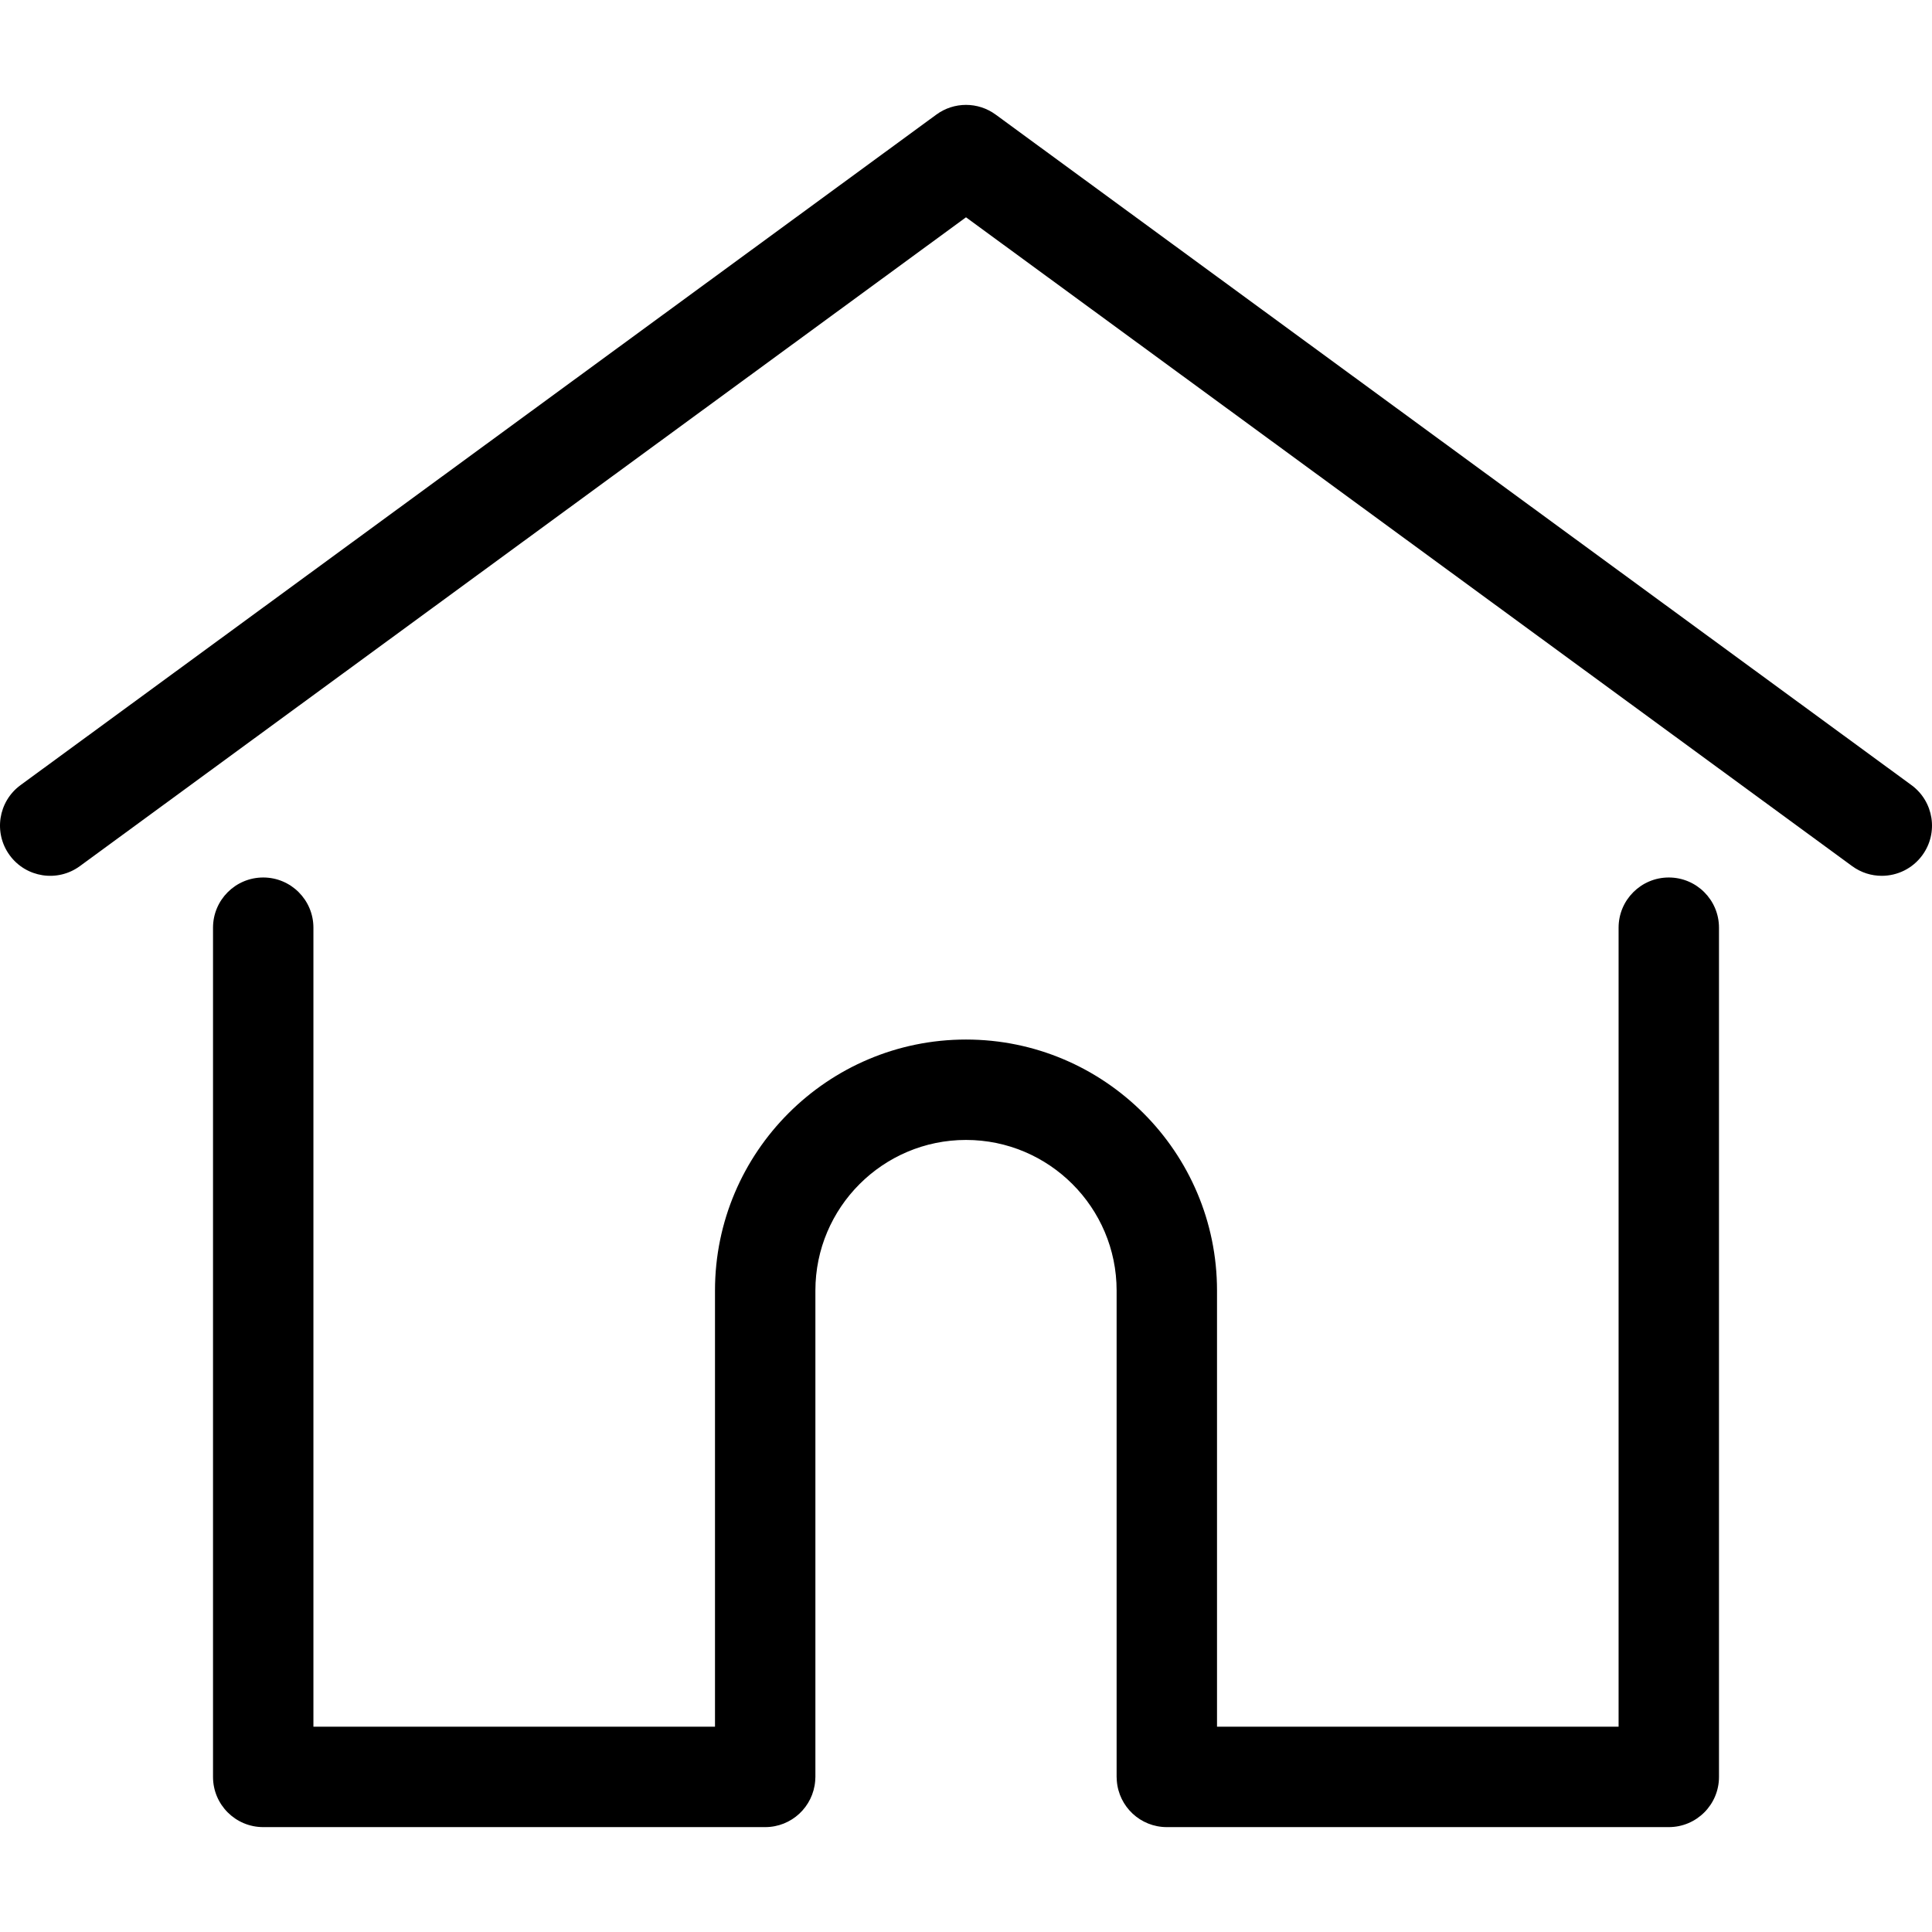
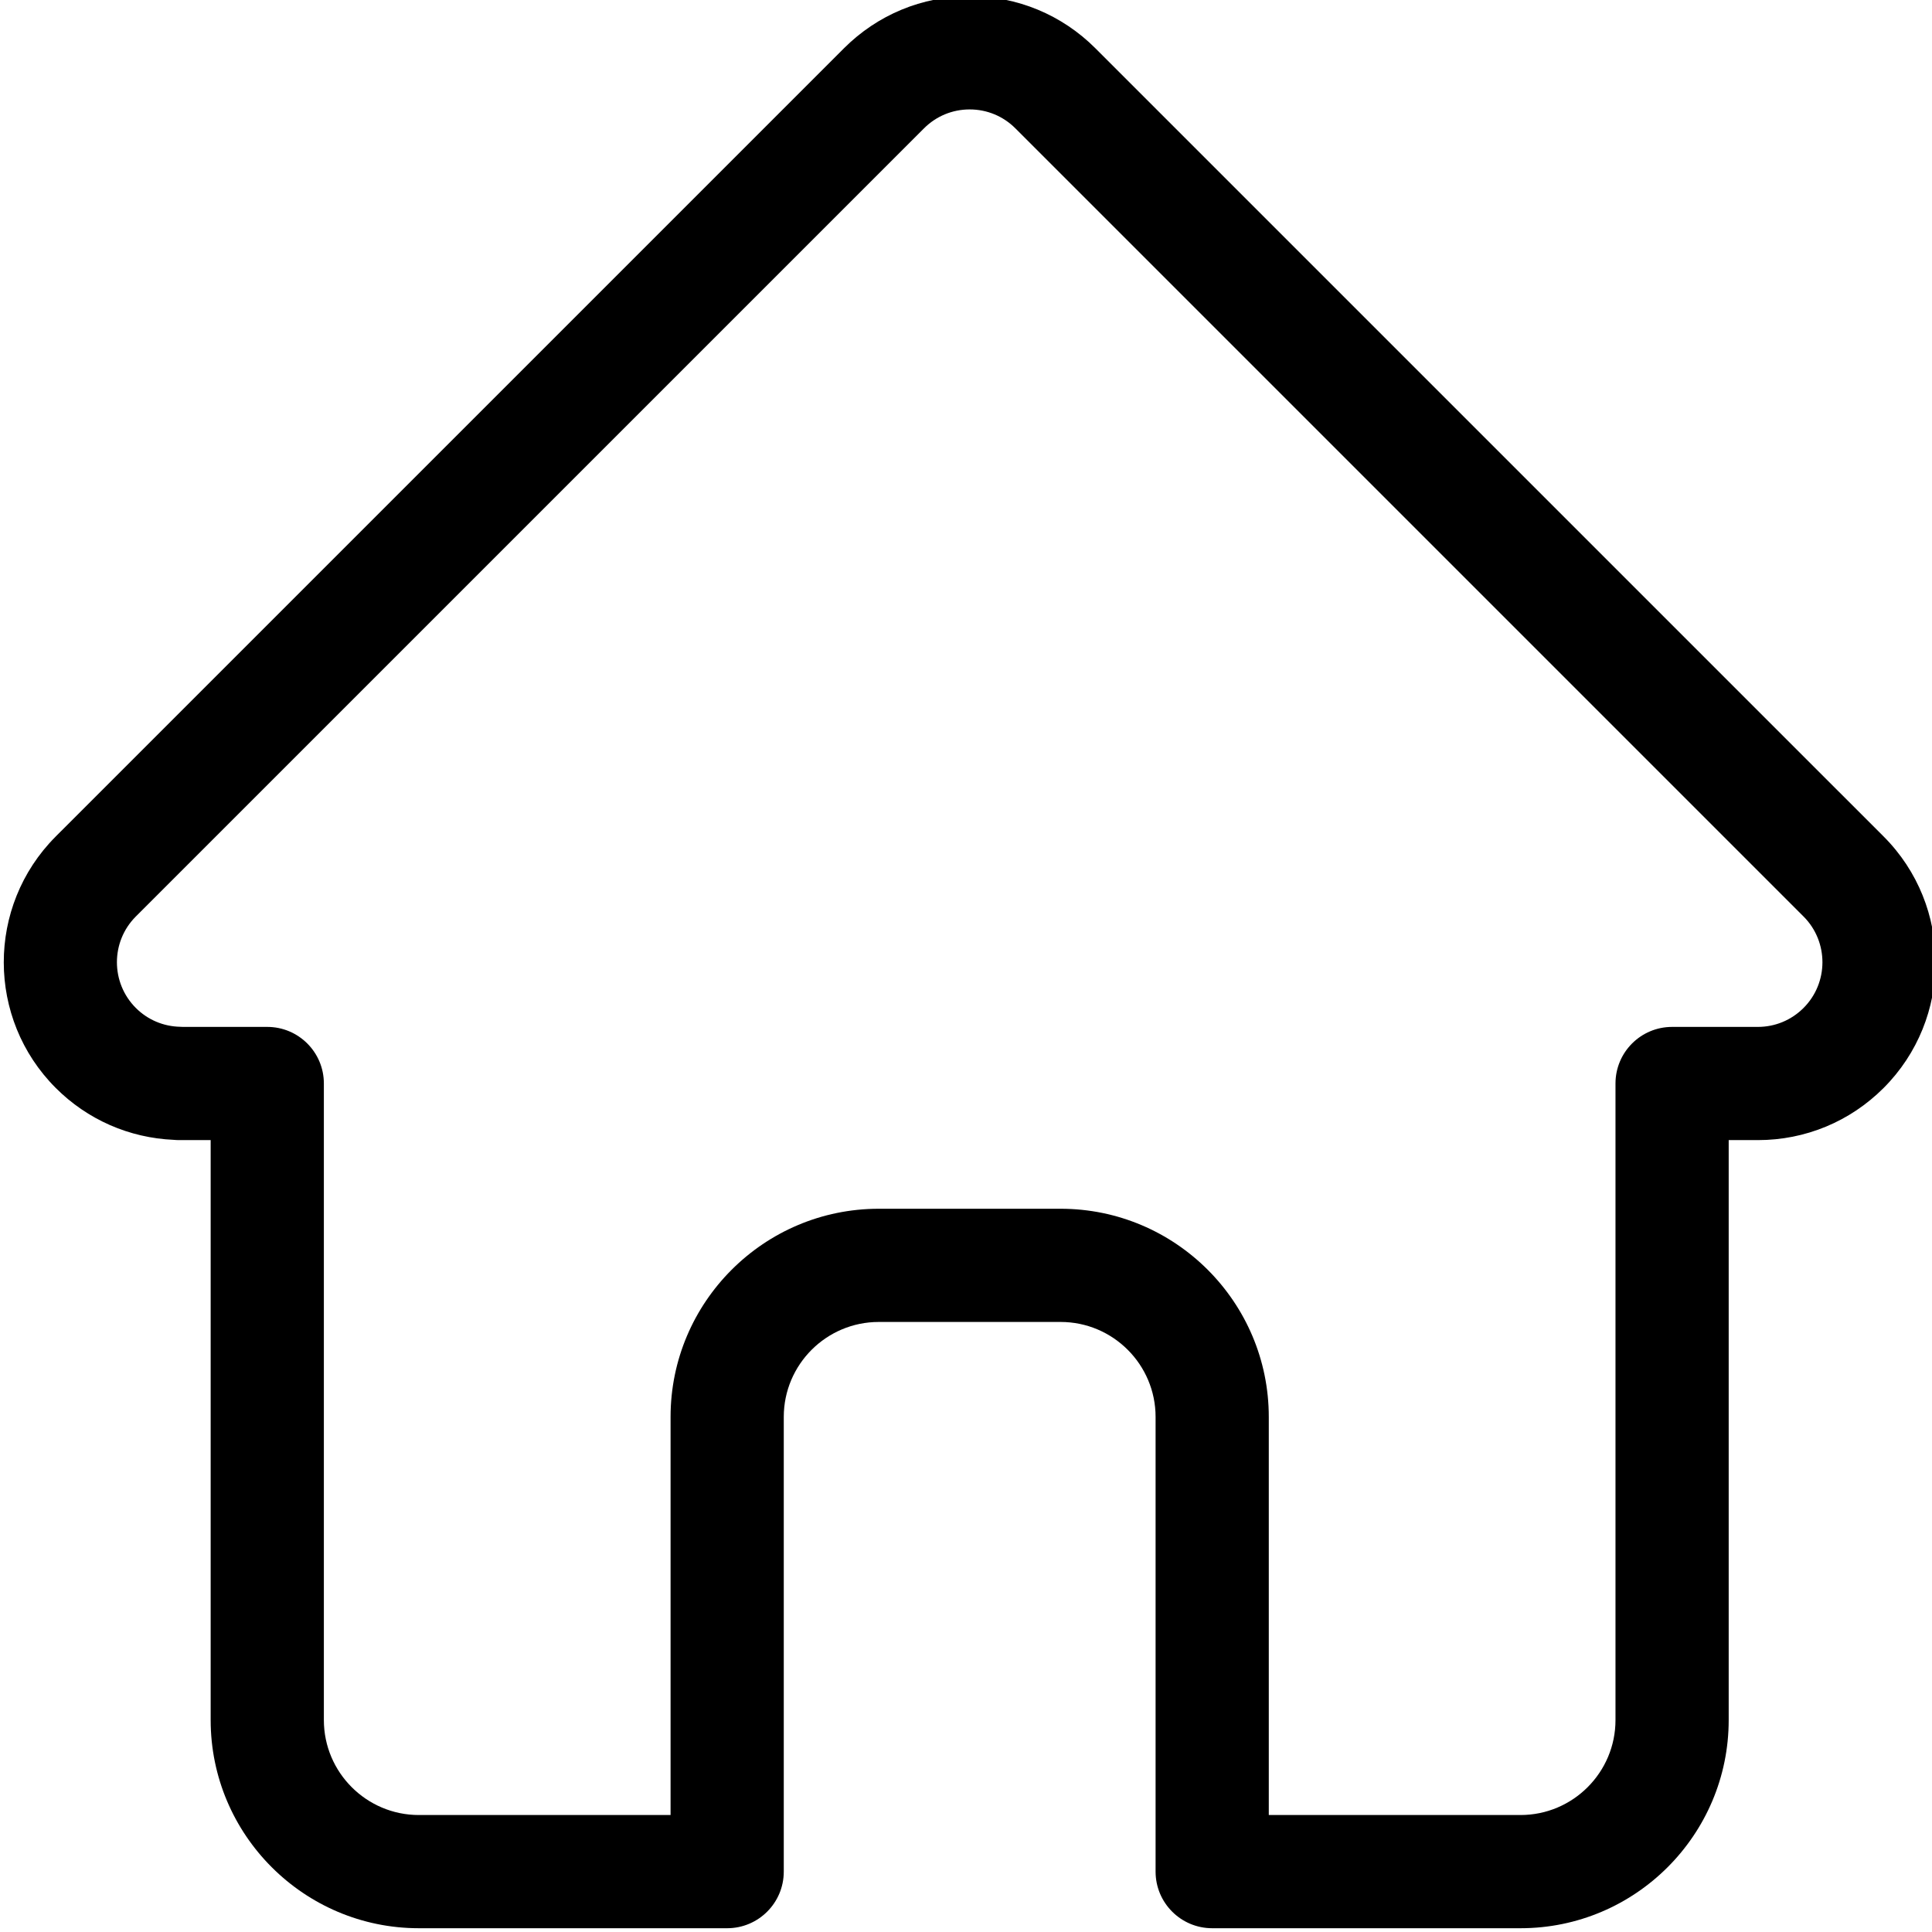
- <svg xmlns="http://www.w3.org/2000/svg" version="1.1" id="Layer_1" x="0px" y="0px" viewBox="0 0 512 512" style="enable-background:new 0 0 512 512;" xml:space="preserve">
-   <g>
-     <g>
-       <path d="M506.555,208.064L263.859,30.367c-4.68-3.426-11.038-3.426-15.716,0L5.445,208.064    c-5.928,4.341-7.216,12.665-2.875,18.593s12.666,7.214,18.593,2.875L256,57.588l234.837,171.943c2.368,1.735,5.12,2.57,7.848,2.57    c4.096,0,8.138-1.885,10.744-5.445C513.771,220.729,512.483,212.405,506.555,208.064z" />
-     </g>
-   </g>
-   <g>
-     <g>
-       <path d="M442.246,232.543c-7.346,0-13.303,5.956-13.303,13.303v211.749H322.521V342.009c0-36.68-29.842-66.52-66.52-66.52    s-66.52,29.842-66.52,66.52v115.587H83.058V245.847c0-7.347-5.957-13.303-13.303-13.303s-13.303,5.956-13.303,13.303v225.053    c0,7.347,5.957,13.303,13.303,13.303h133.029c6.996,0,12.721-5.405,13.251-12.267c0.032-0.311,0.052-0.651,0.052-1.036v-128.89    c0-22.009,17.905-39.914,39.914-39.914s39.914,17.906,39.914,39.914v128.89c0,0.383,0.02,0.717,0.052,1.024    c0.524,6.867,6.251,12.279,13.251,12.279h133.029c7.347,0,13.303-5.956,13.303-13.303V245.847    C455.549,238.499,449.593,232.543,442.246,232.543z" />
-     </g>
-   </g>
-   <g>
- </g>
-   <g>
- </g>
-   <g>
- </g>
-   <g>
- </g>
-   <g>
- </g>
-   <g>
- </g>
-   <g>
- </g>
-   <g>
- </g>
-   <g>
- </g>
-   <g>
- </g>
-   <g>
- </g>
-   <g>
- </g>
-   <g>
- </g>
-   <g>
- </g>
-   <g>
- </g>
+ <svg xmlns="http://www.w3.org/2000/svg" height="511pt" viewBox="0 1 511 511.999" width="511pt">
+   <path d="m498.699 222.695c-.016-.012-.027-.027-.039-.039l-208.855-208.848c-8.902-8.906-20.738-13.809-33.328-13.809-12.59 0-24.426 4.902-33.332 13.809l-208.746 208.742c-.07.07-.145.145-.211.215-18.281 18.387-18.25 48.219.09 66.559 8.379 8.383 19.441 13.234 31.273 13.746.484.047.969.07 1.457.07h8.32v153.695c0 30.418 24.75 55.164 55.168 55.164h81.711c8.285 0 15-6.719 15-15v-120.5c0-13.879 11.293-25.168 25.172-25.168h48.195c13.879 0 25.168 11.289 25.168 25.168v120.5c0 8.281 6.715 15 15 15h81.711c30.422 0 55.168-24.746 55.168-55.164v-153.695h7.719c12.586 0 24.422-4.902 33.332-13.812 18.359-18.367 18.367-48.254.027-66.633zm-21.242 45.422c-3.238 3.238-7.543 5.023-12.117 5.023h-22.719c-8.285 0-15 6.715-15 15v168.695c0 13.875-11.289 25.164-25.168 25.164h-66.711v-105.5c0-30.418-24.746-55.168-55.168-55.168h-48.195c-30.422 0-55.172 24.75-55.172 55.168v105.5h-66.711c-13.875 0-25.168-11.289-25.168-25.164v-168.695c0-8.285-6.715-15-15-15h-22.328c-.234-.016-.465-.027-.703-.031-4.469-.078-8.66-1.852-11.801-4.996-6.68-6.68-6.68-17.551 0-24.234.004 0 .004-.004.008-.008l.012-.012 208.848-208.84c3.234-3.238 7.535-5.02 12.113-5.02 4.574 0 8.875 1.781 12.113 5.02l208.801 208.797c.031.031.066.062.098.094 6.645 6.691 6.633 17.539-.031 24.207zm0 0" />
</svg>
